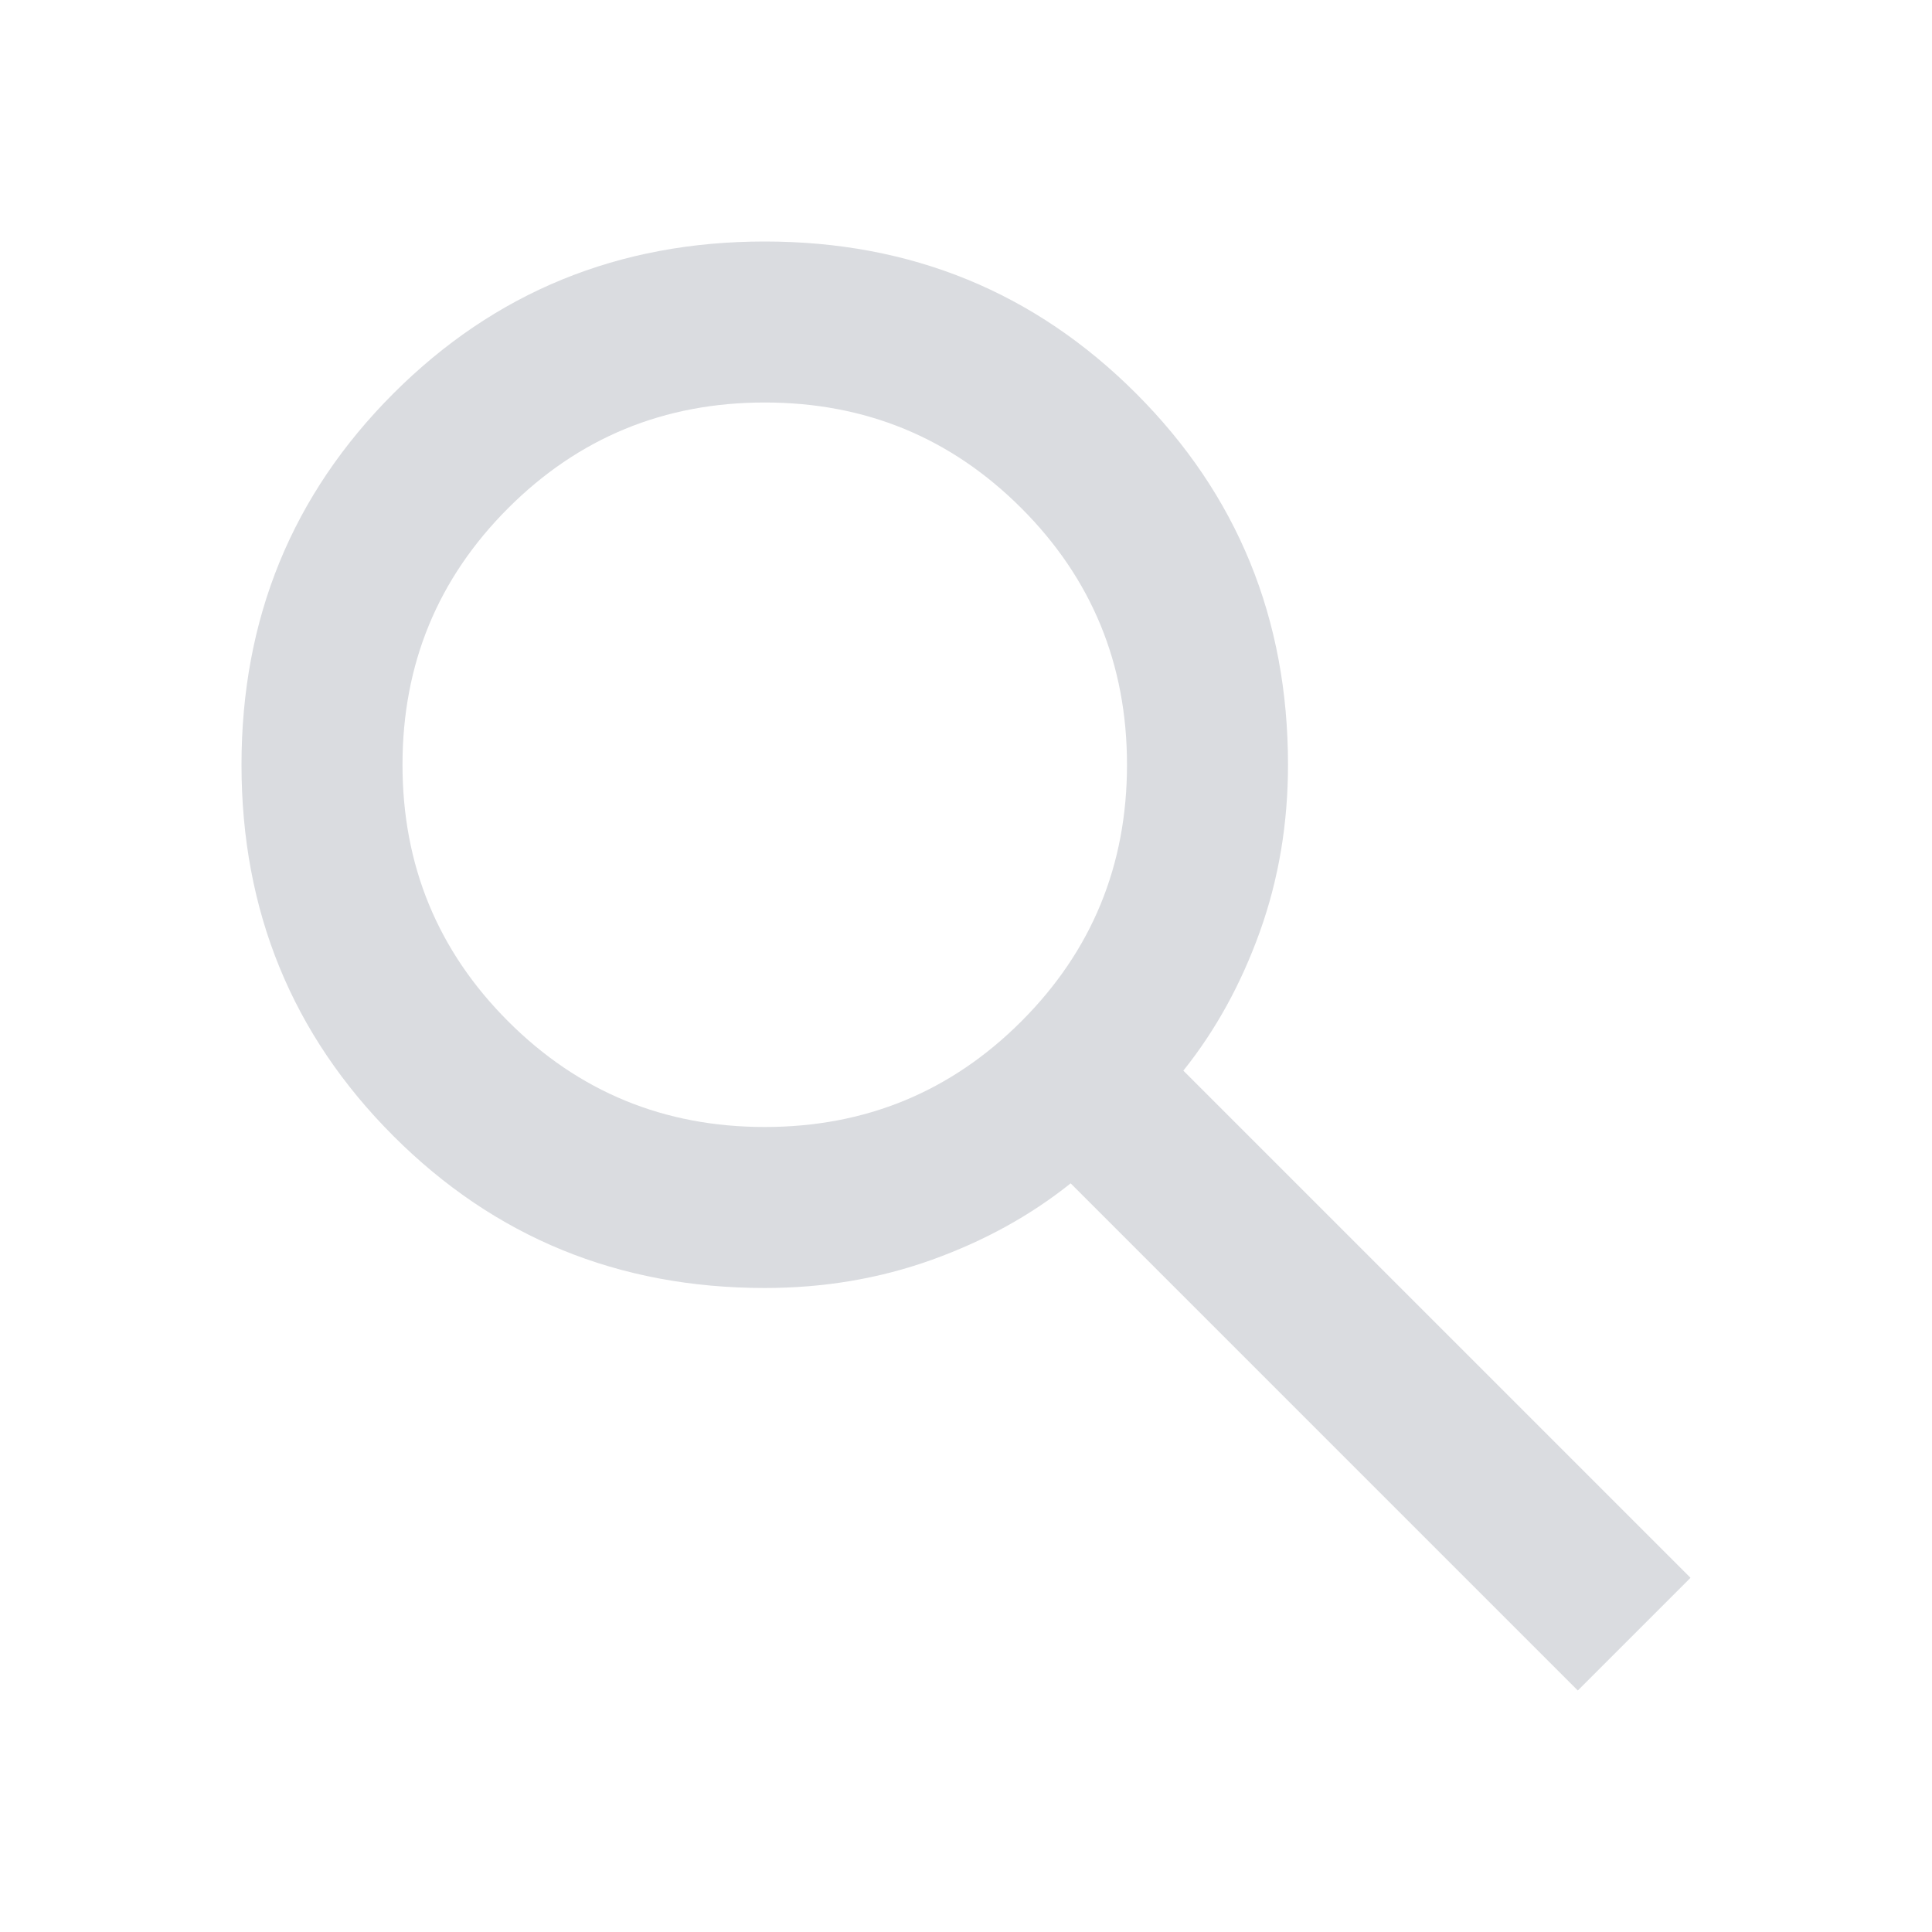
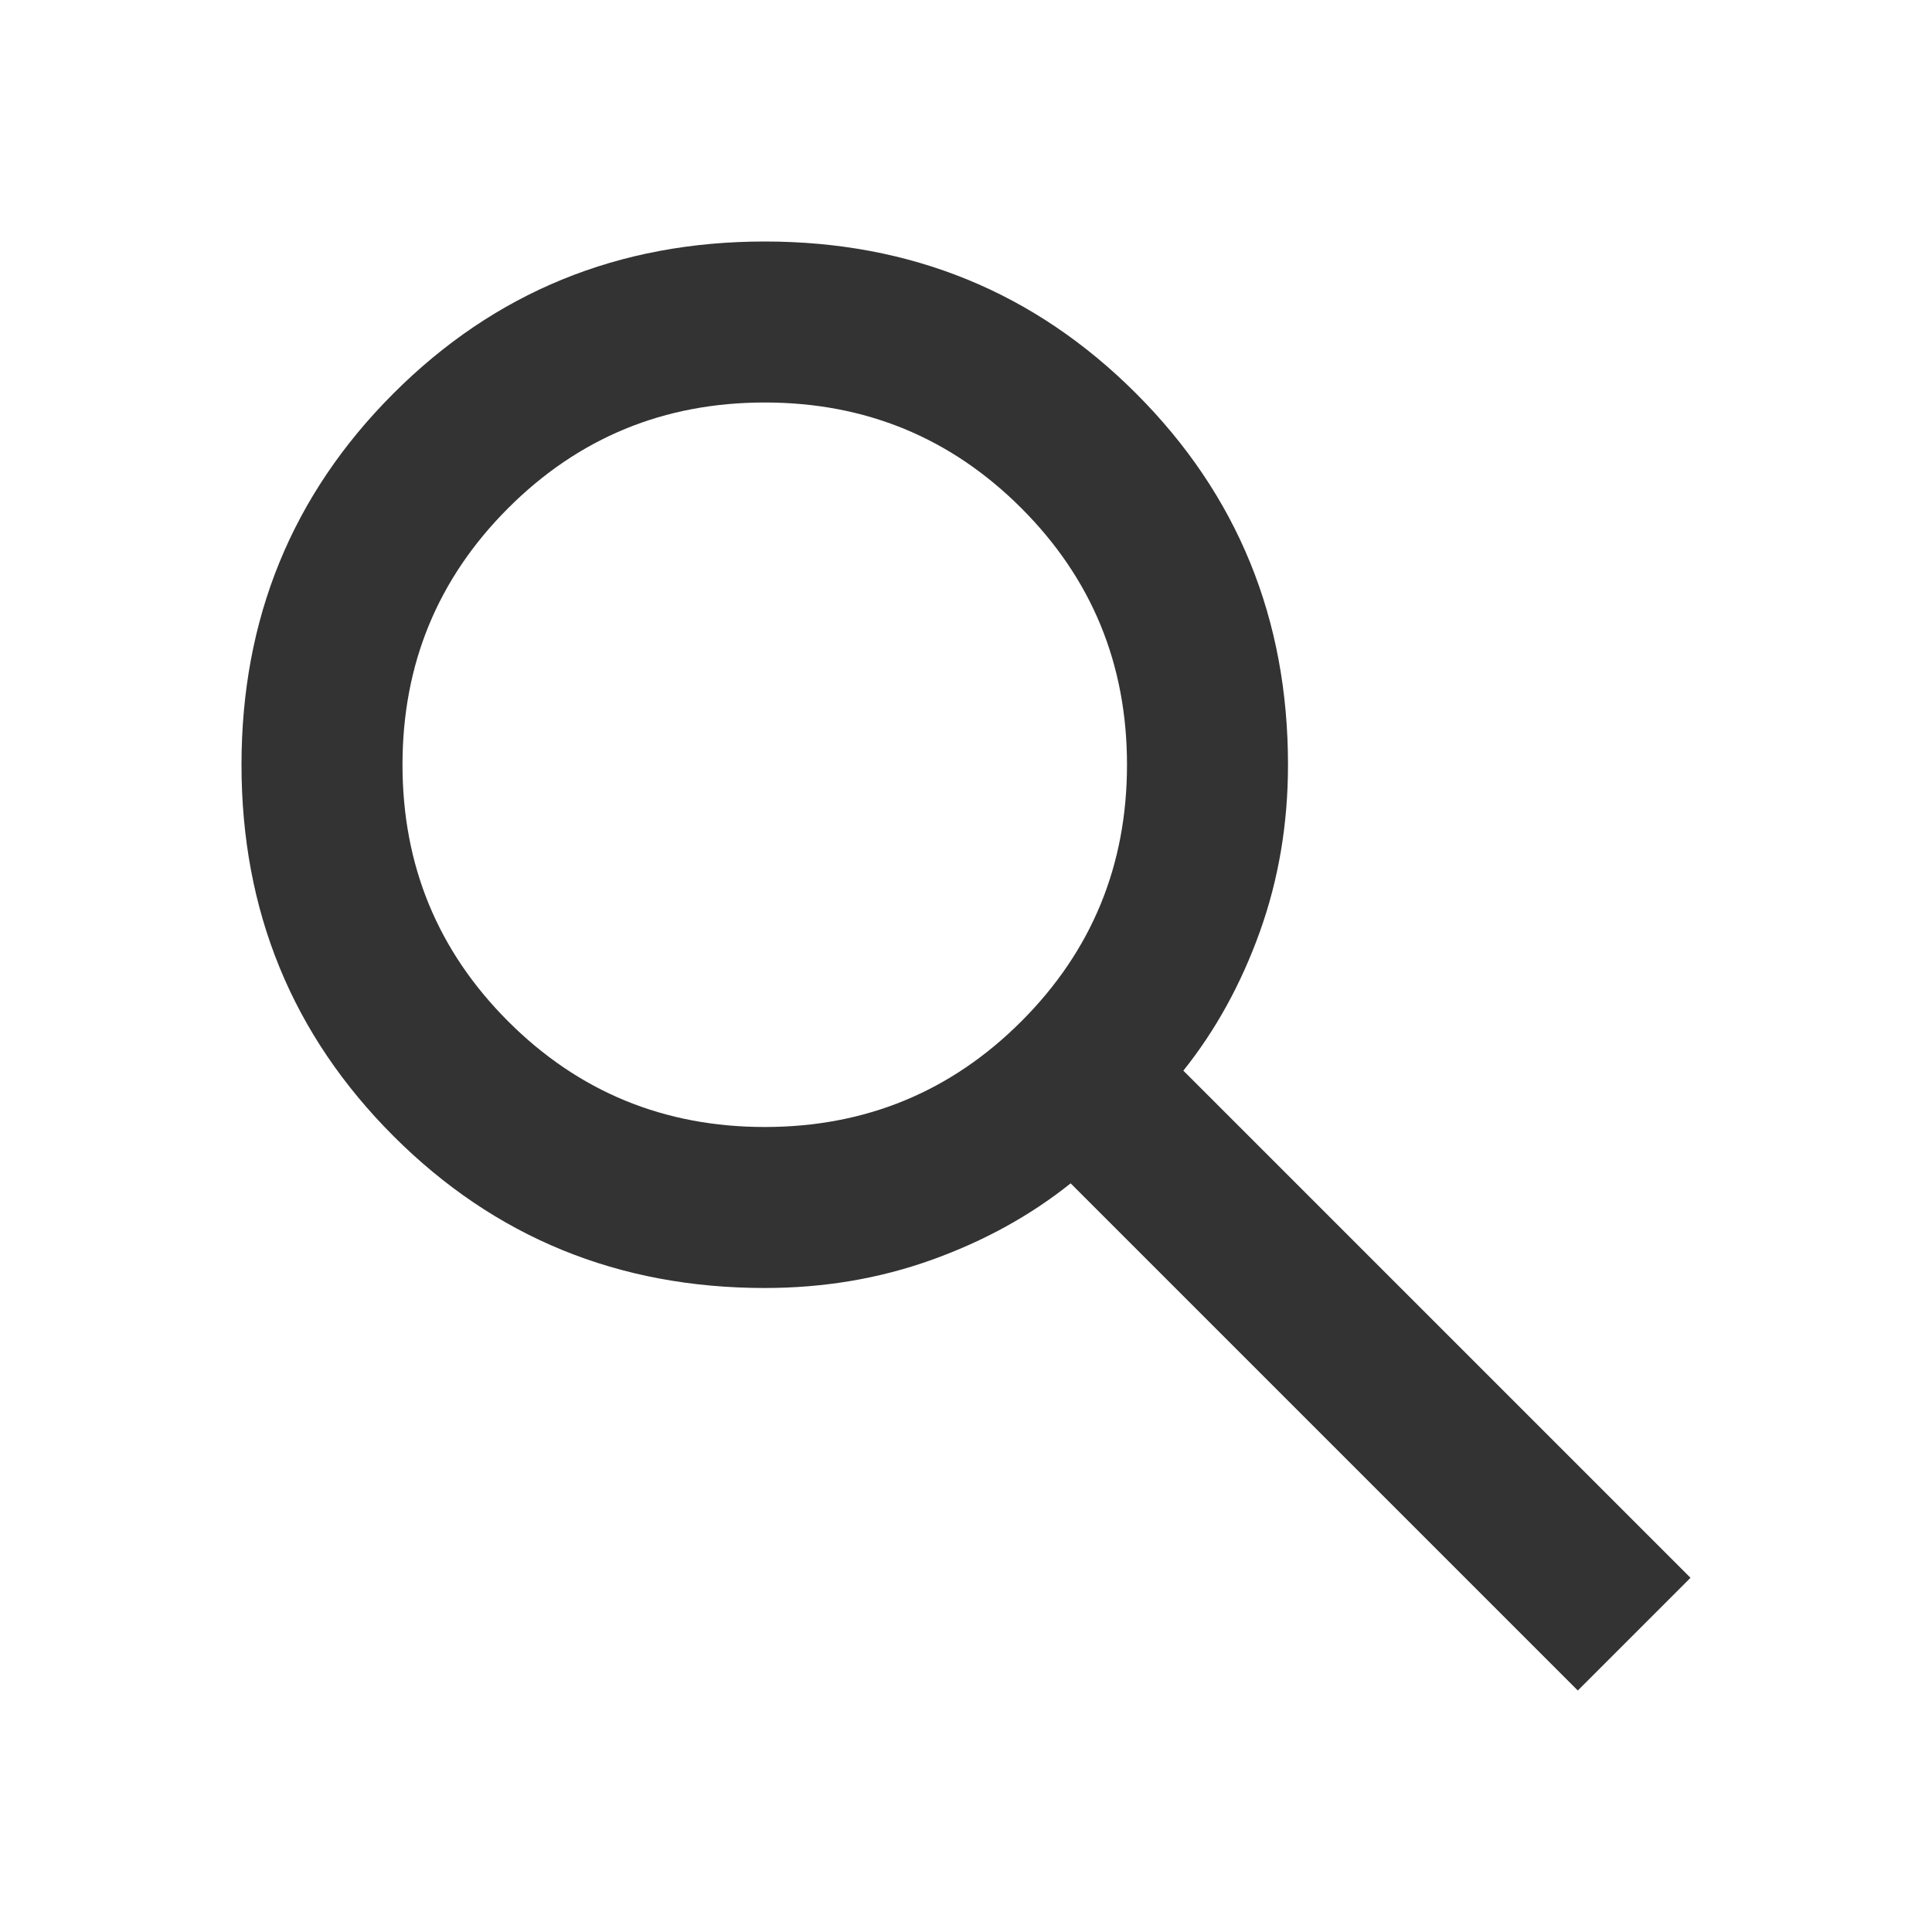
- <svg xmlns="http://www.w3.org/2000/svg" height="24px" viewBox="0 -960 960 960" width="24px" fill="#dadce0">
+ <svg xmlns="http://www.w3.org/2000/svg" height="24px" viewBox="0 -960 960 960" width="24px" fill="#333">
  <path d="M784-120 532-372q-30 24-69 38t-83 14q-109 0-184.5-75.5T120-580q0-109 75.5-184.5T380-840q109 0 184.5 75.5T640-580q0 44-14 83t-38 69l252 252-56 56ZM380-400q75 0 127.5-52.5T560-580q0-75-52.5-127.5T380-760q-75 0-127.5 52.5T200-580q0 75 52.5 127.5T380-400Z" />
</svg>
